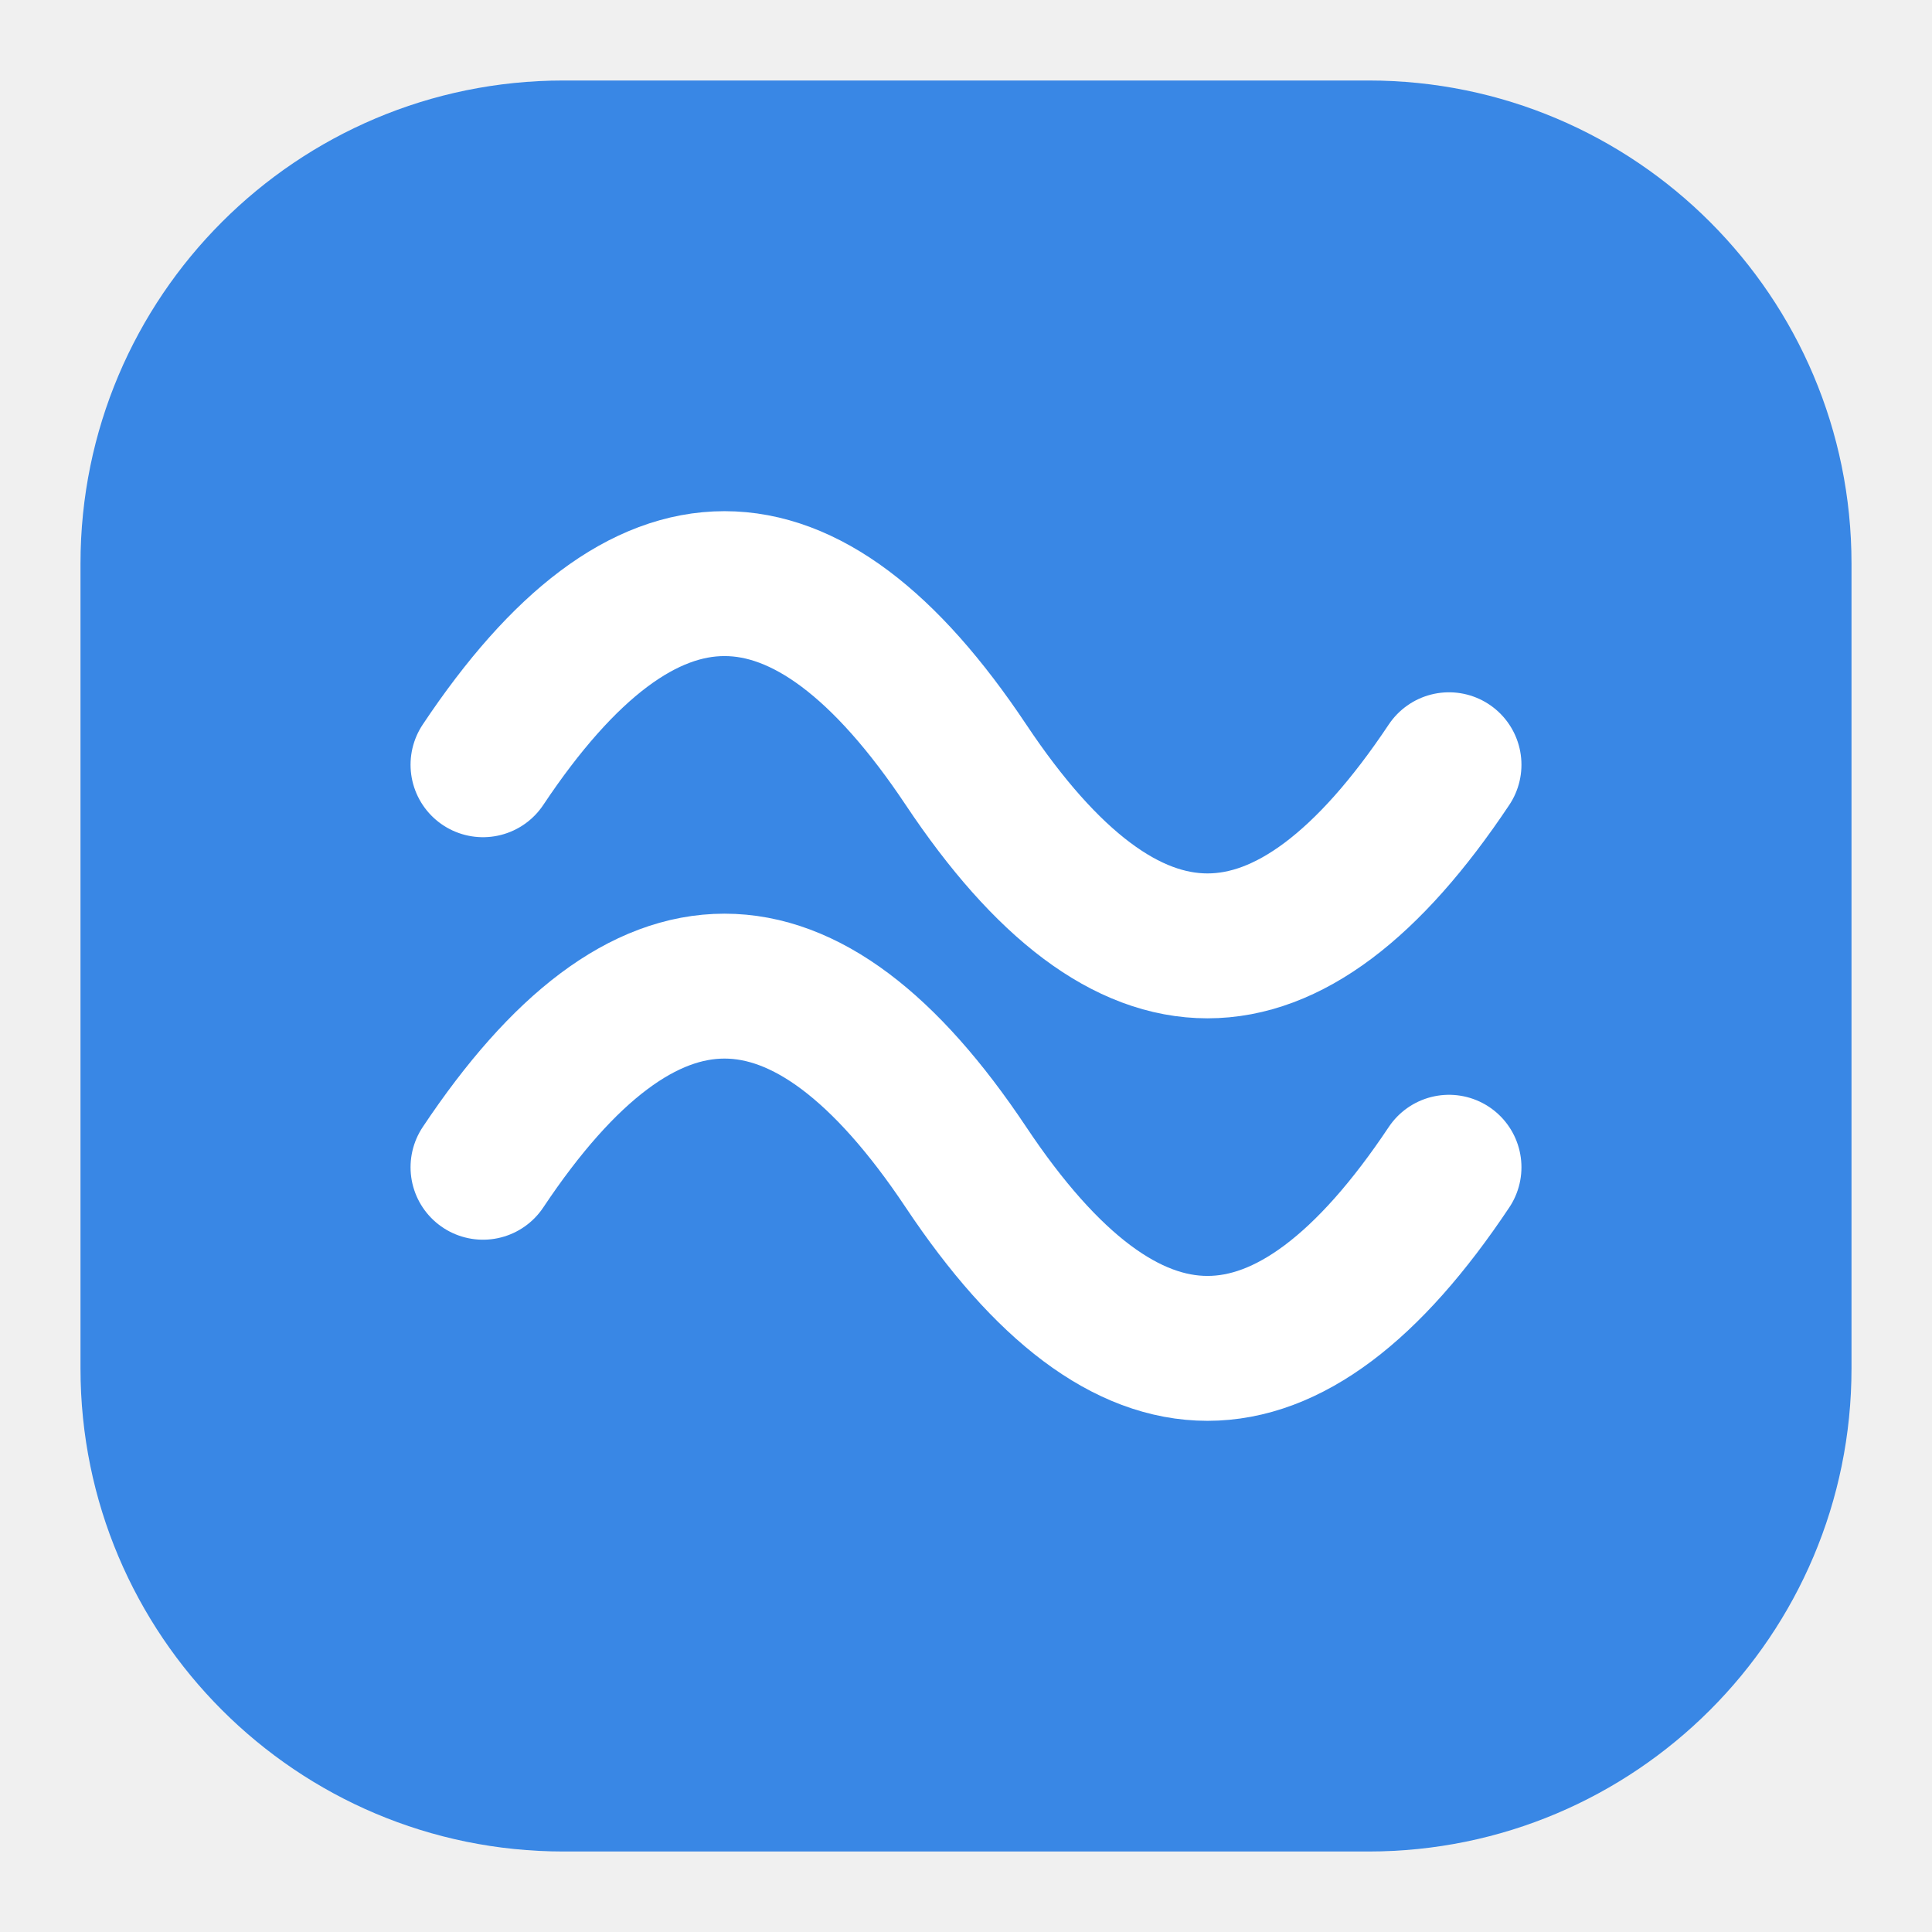
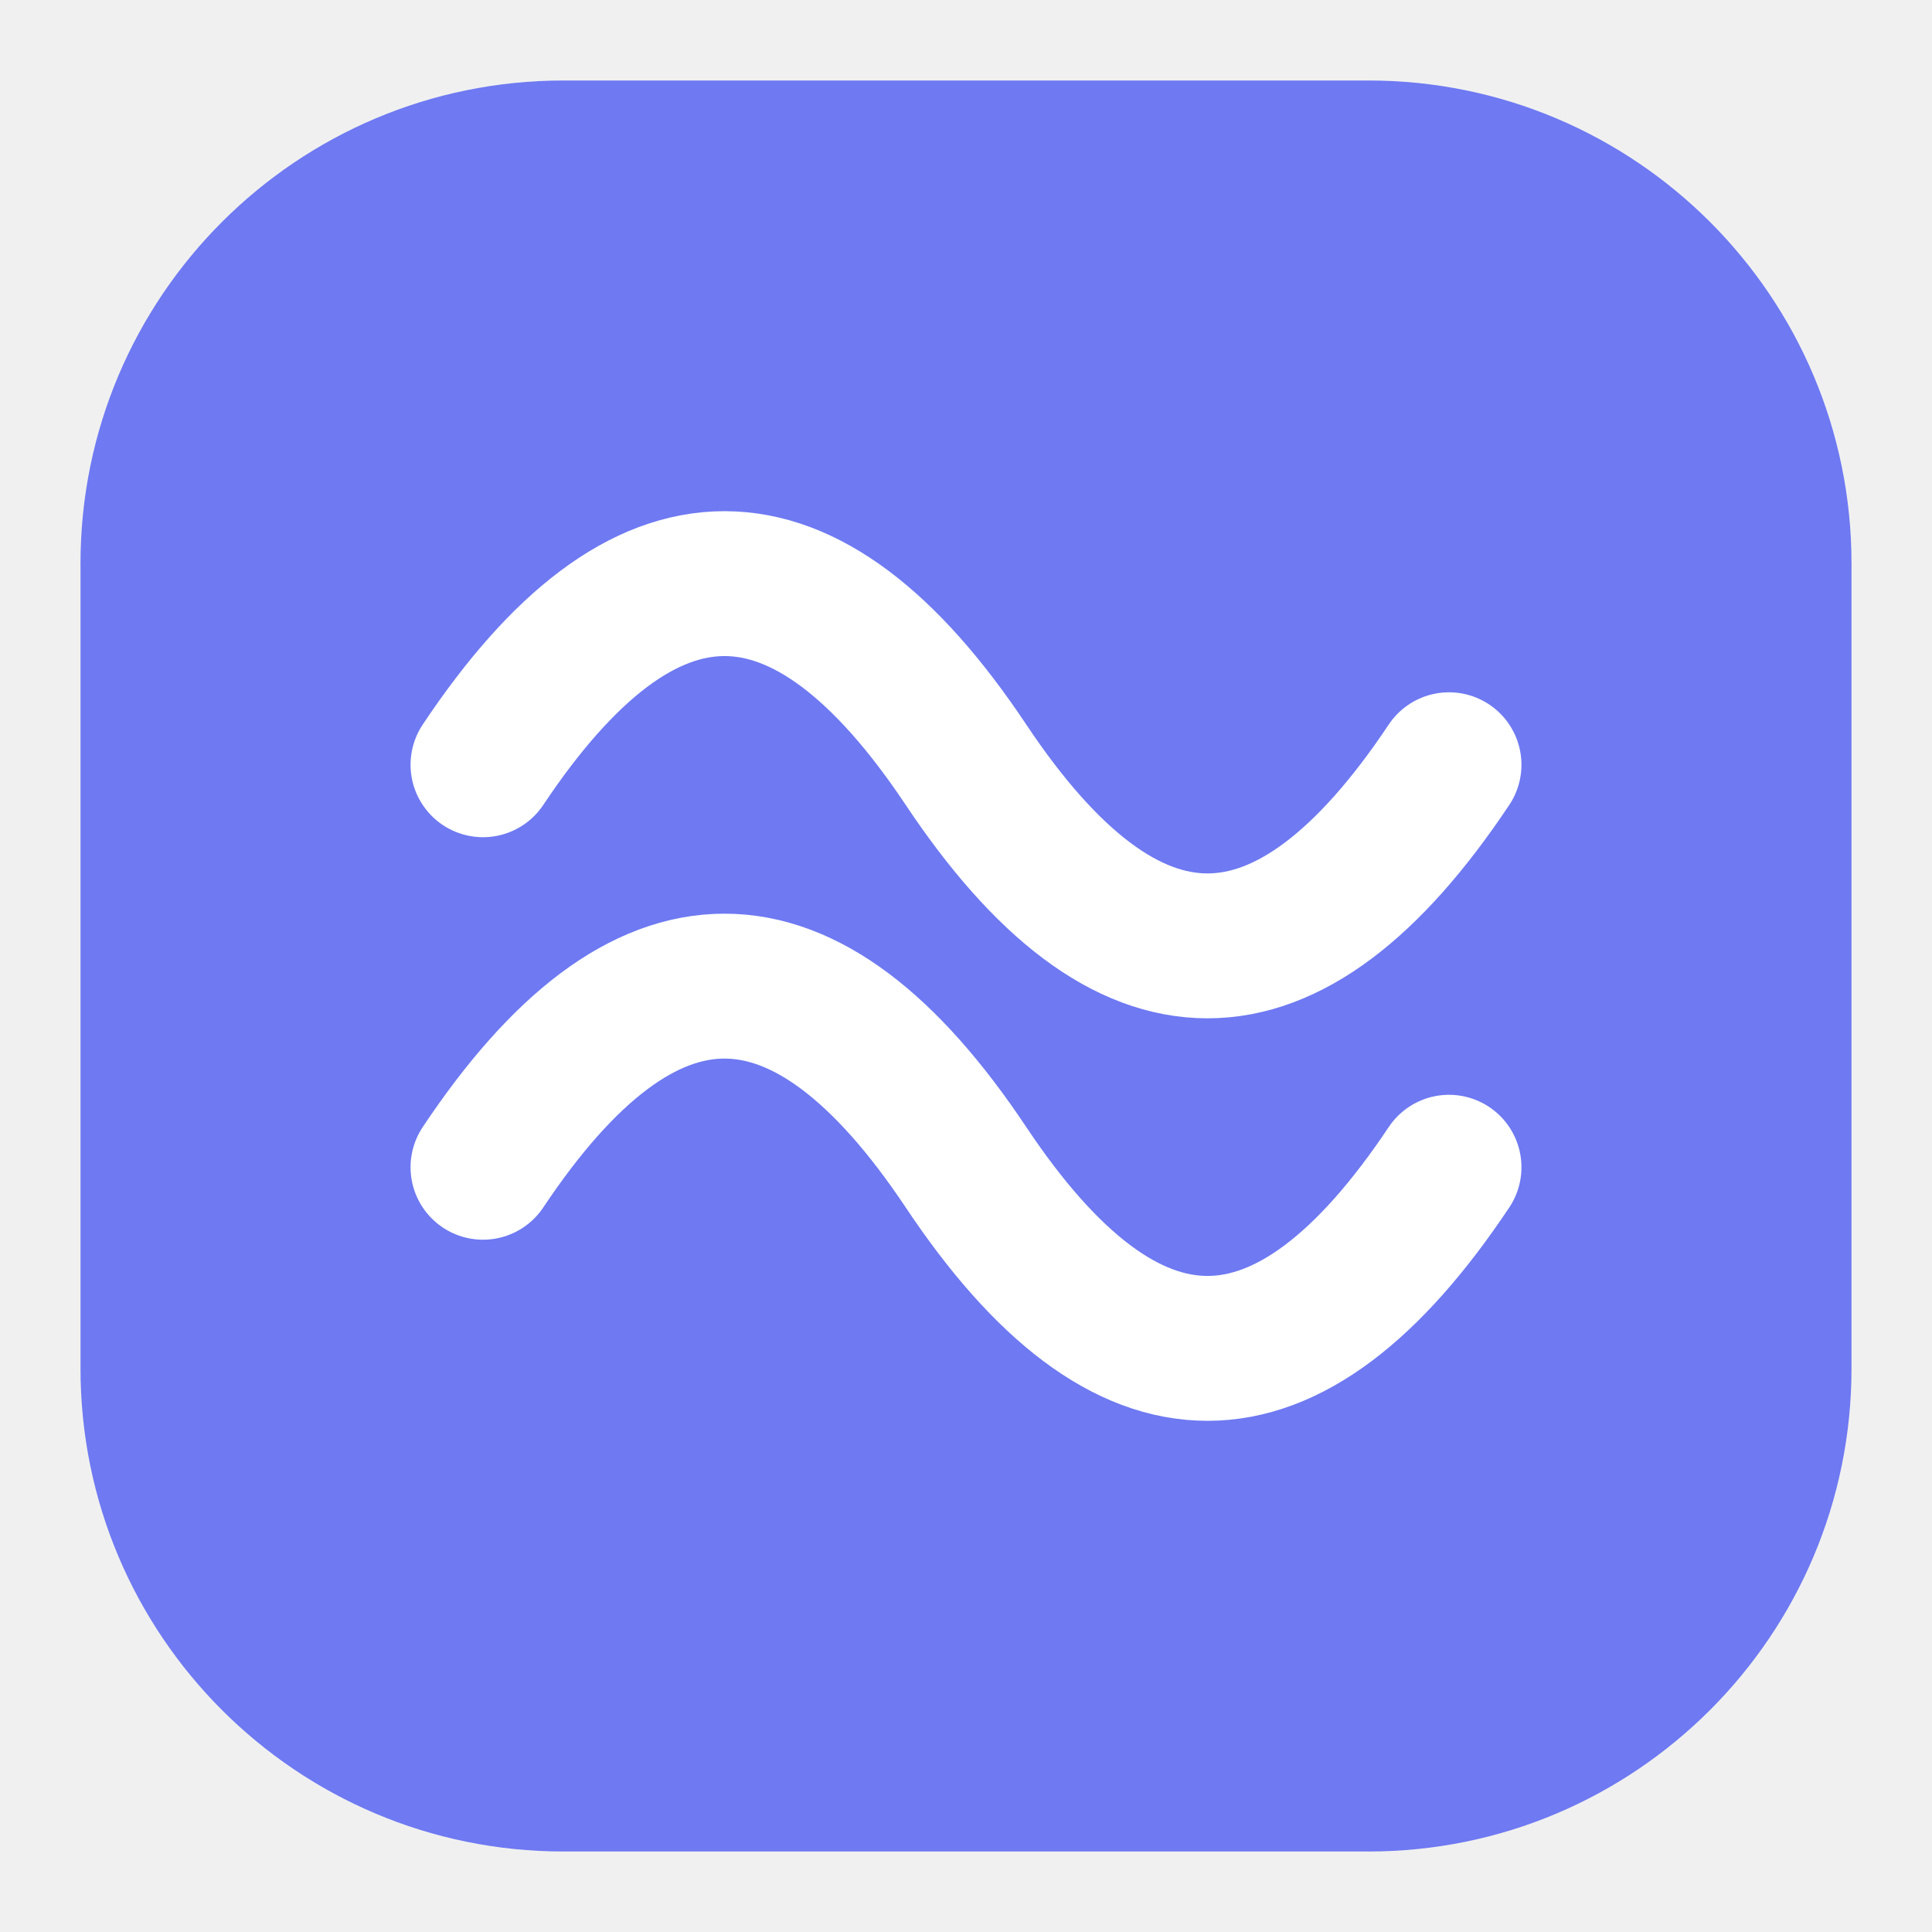
<svg xmlns="http://www.w3.org/2000/svg" viewBox="0 0 24 24">
-   <rect x="1" y="1" width="22" height="22" rx="6" fill="#3987e5" />
+   <rect x="1" y="1" width="22" height="22" rx="6" fill="#6e79f2" />
  <path d="M6 14.5c2-3 4-3 6 0s4 3 6 0M6 9.5c2-3 4-3 6 0s4 3 6 0" fill="none" stroke="#fff" stroke-width="1.8" stroke-linecap="round" />
</svg>
